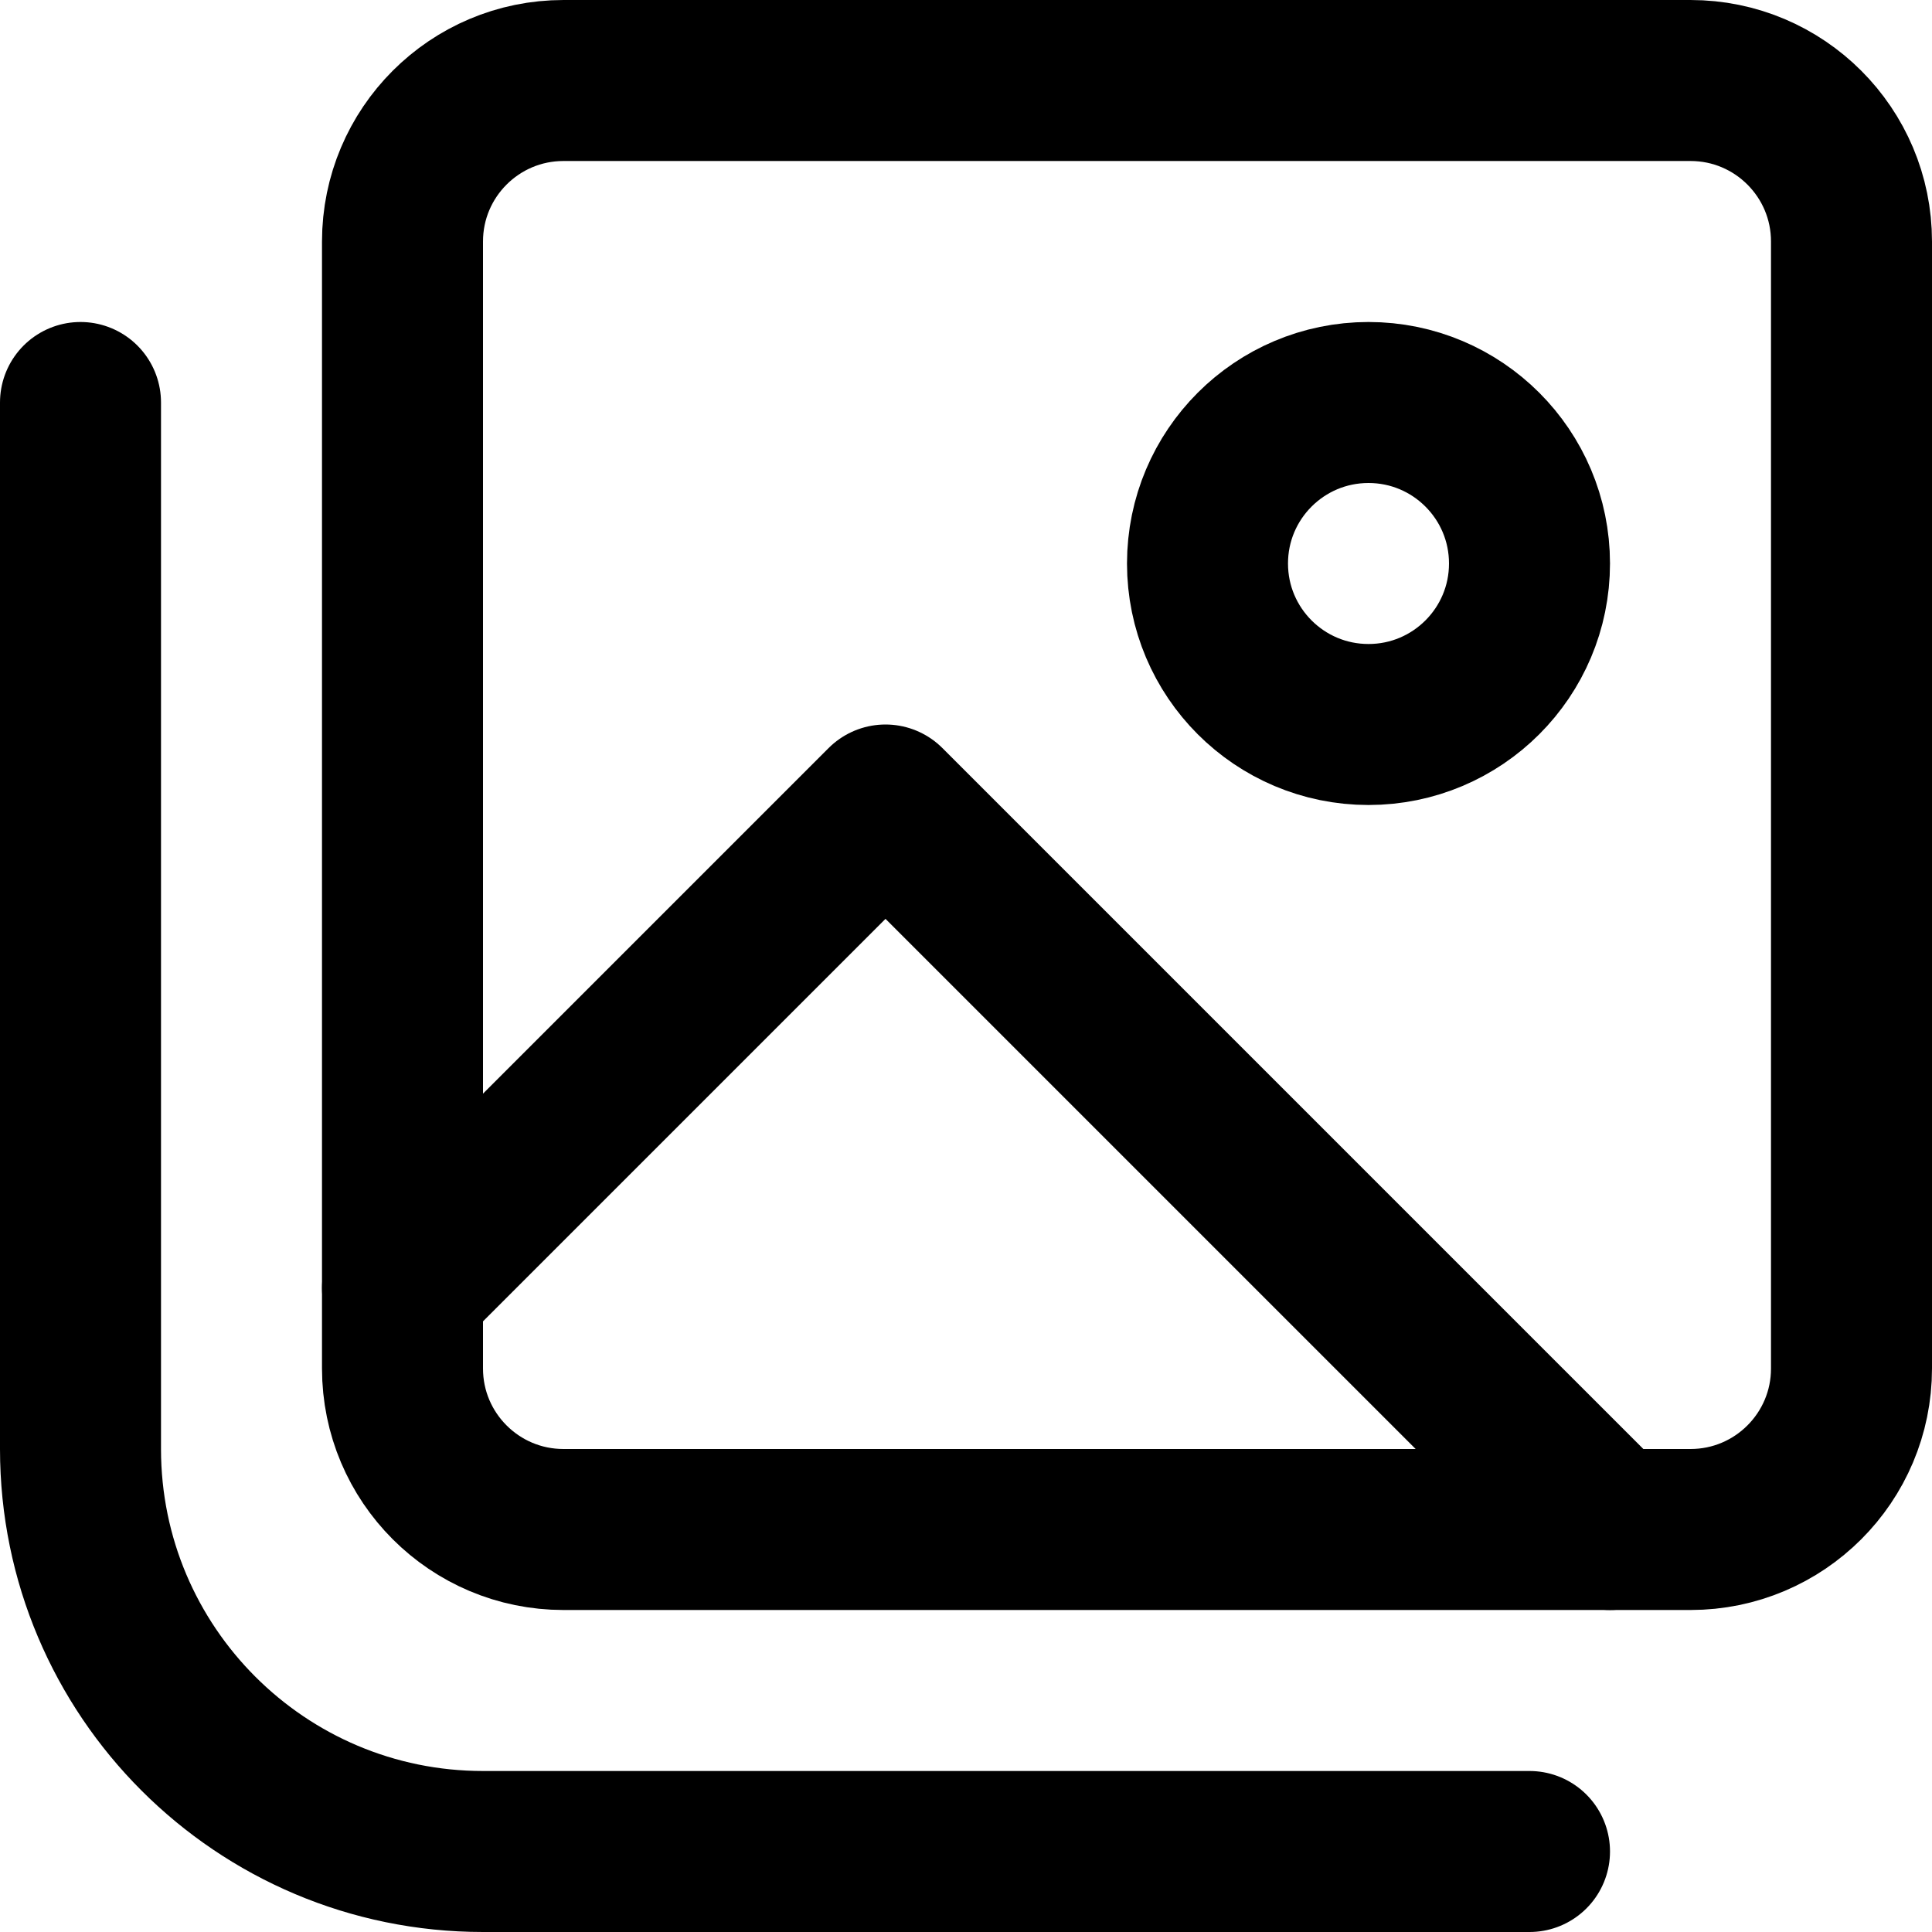
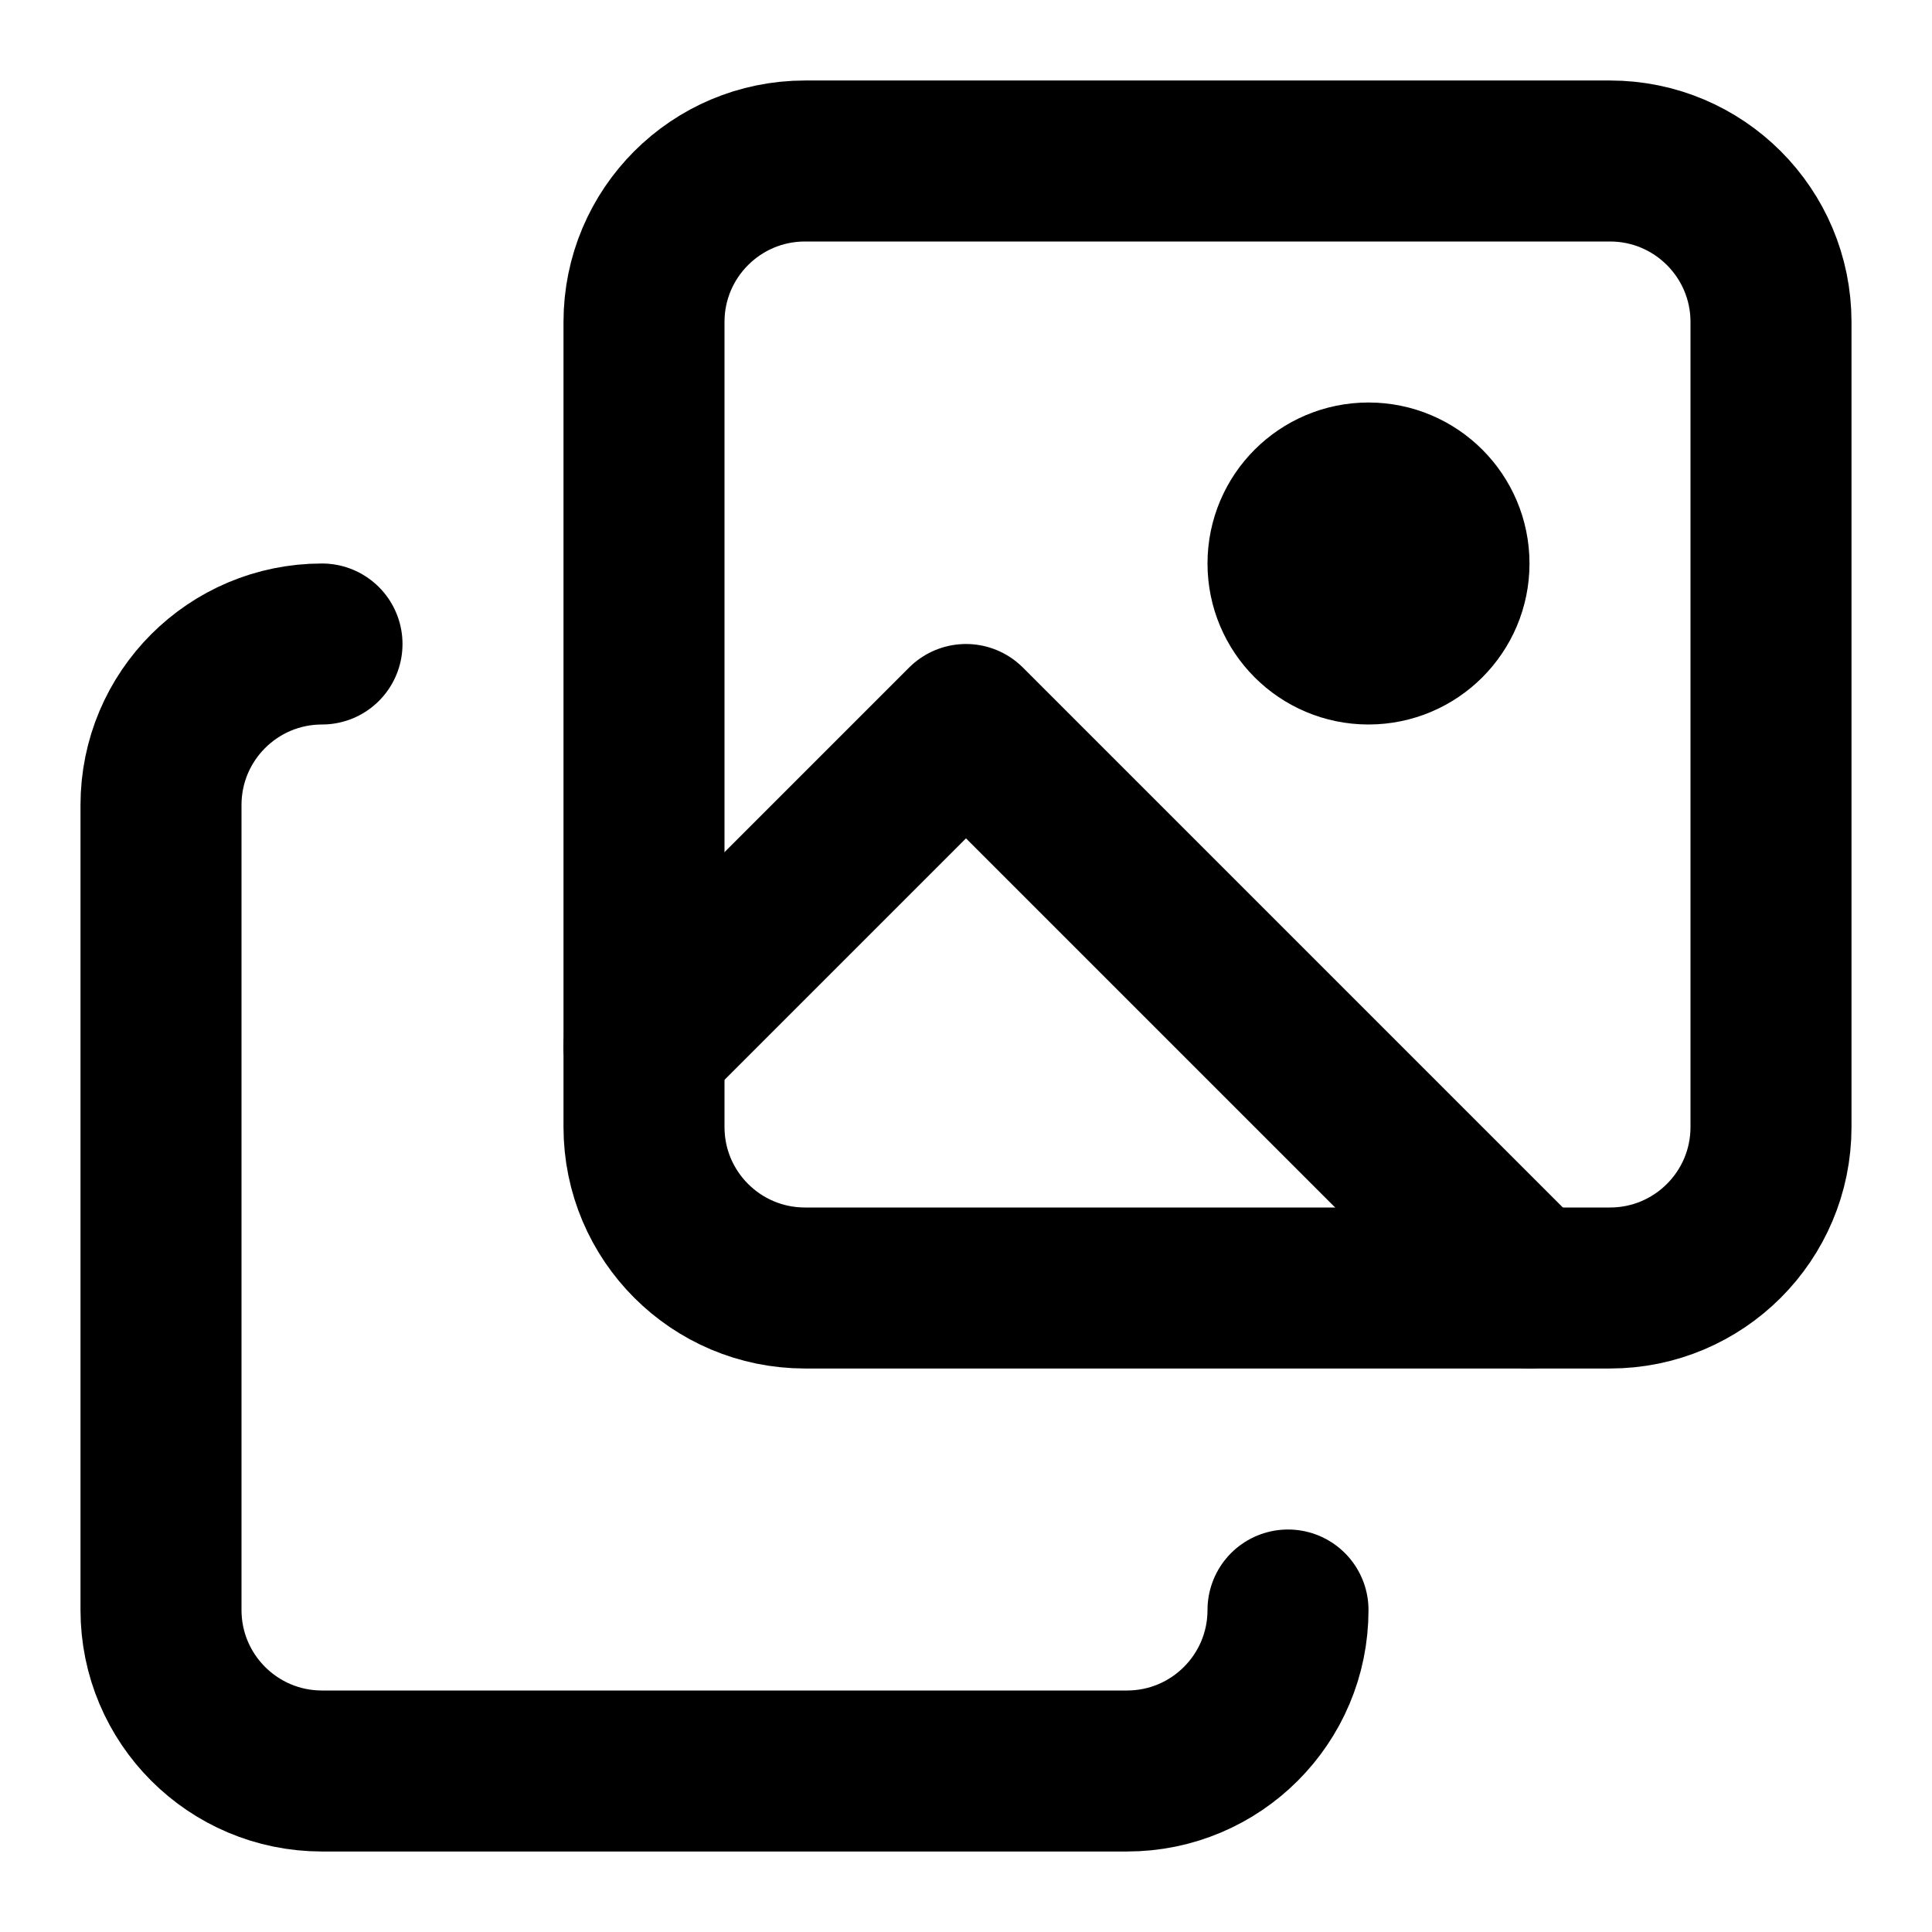
<svg xmlns="http://www.w3.org/2000/svg" class="i i-images" viewBox="0 0 24 24" fill="none" stroke="currentColor" stroke-width="2" stroke-linecap="round" stroke-linejoin="round">
-   <rect width="18" height="18" x="5" y="1" rx="2" />
-   <circle cx="17" cy="7" r="2" />
-   <path d="m5 16 6-6 9 9M1 5v13a5 5 0 0 0 5 5h13" />
+   <rect width="14" height="14" x="8" y="2" rx="2" />
+   <circle cx="17" cy="7" r="1" />
+   <path d="M4 8a2 2 0 00-2 2v10a2 2 0 002 2h10a2 2 0 002-2m-8-7 4-4 7 7" />
</svg>
